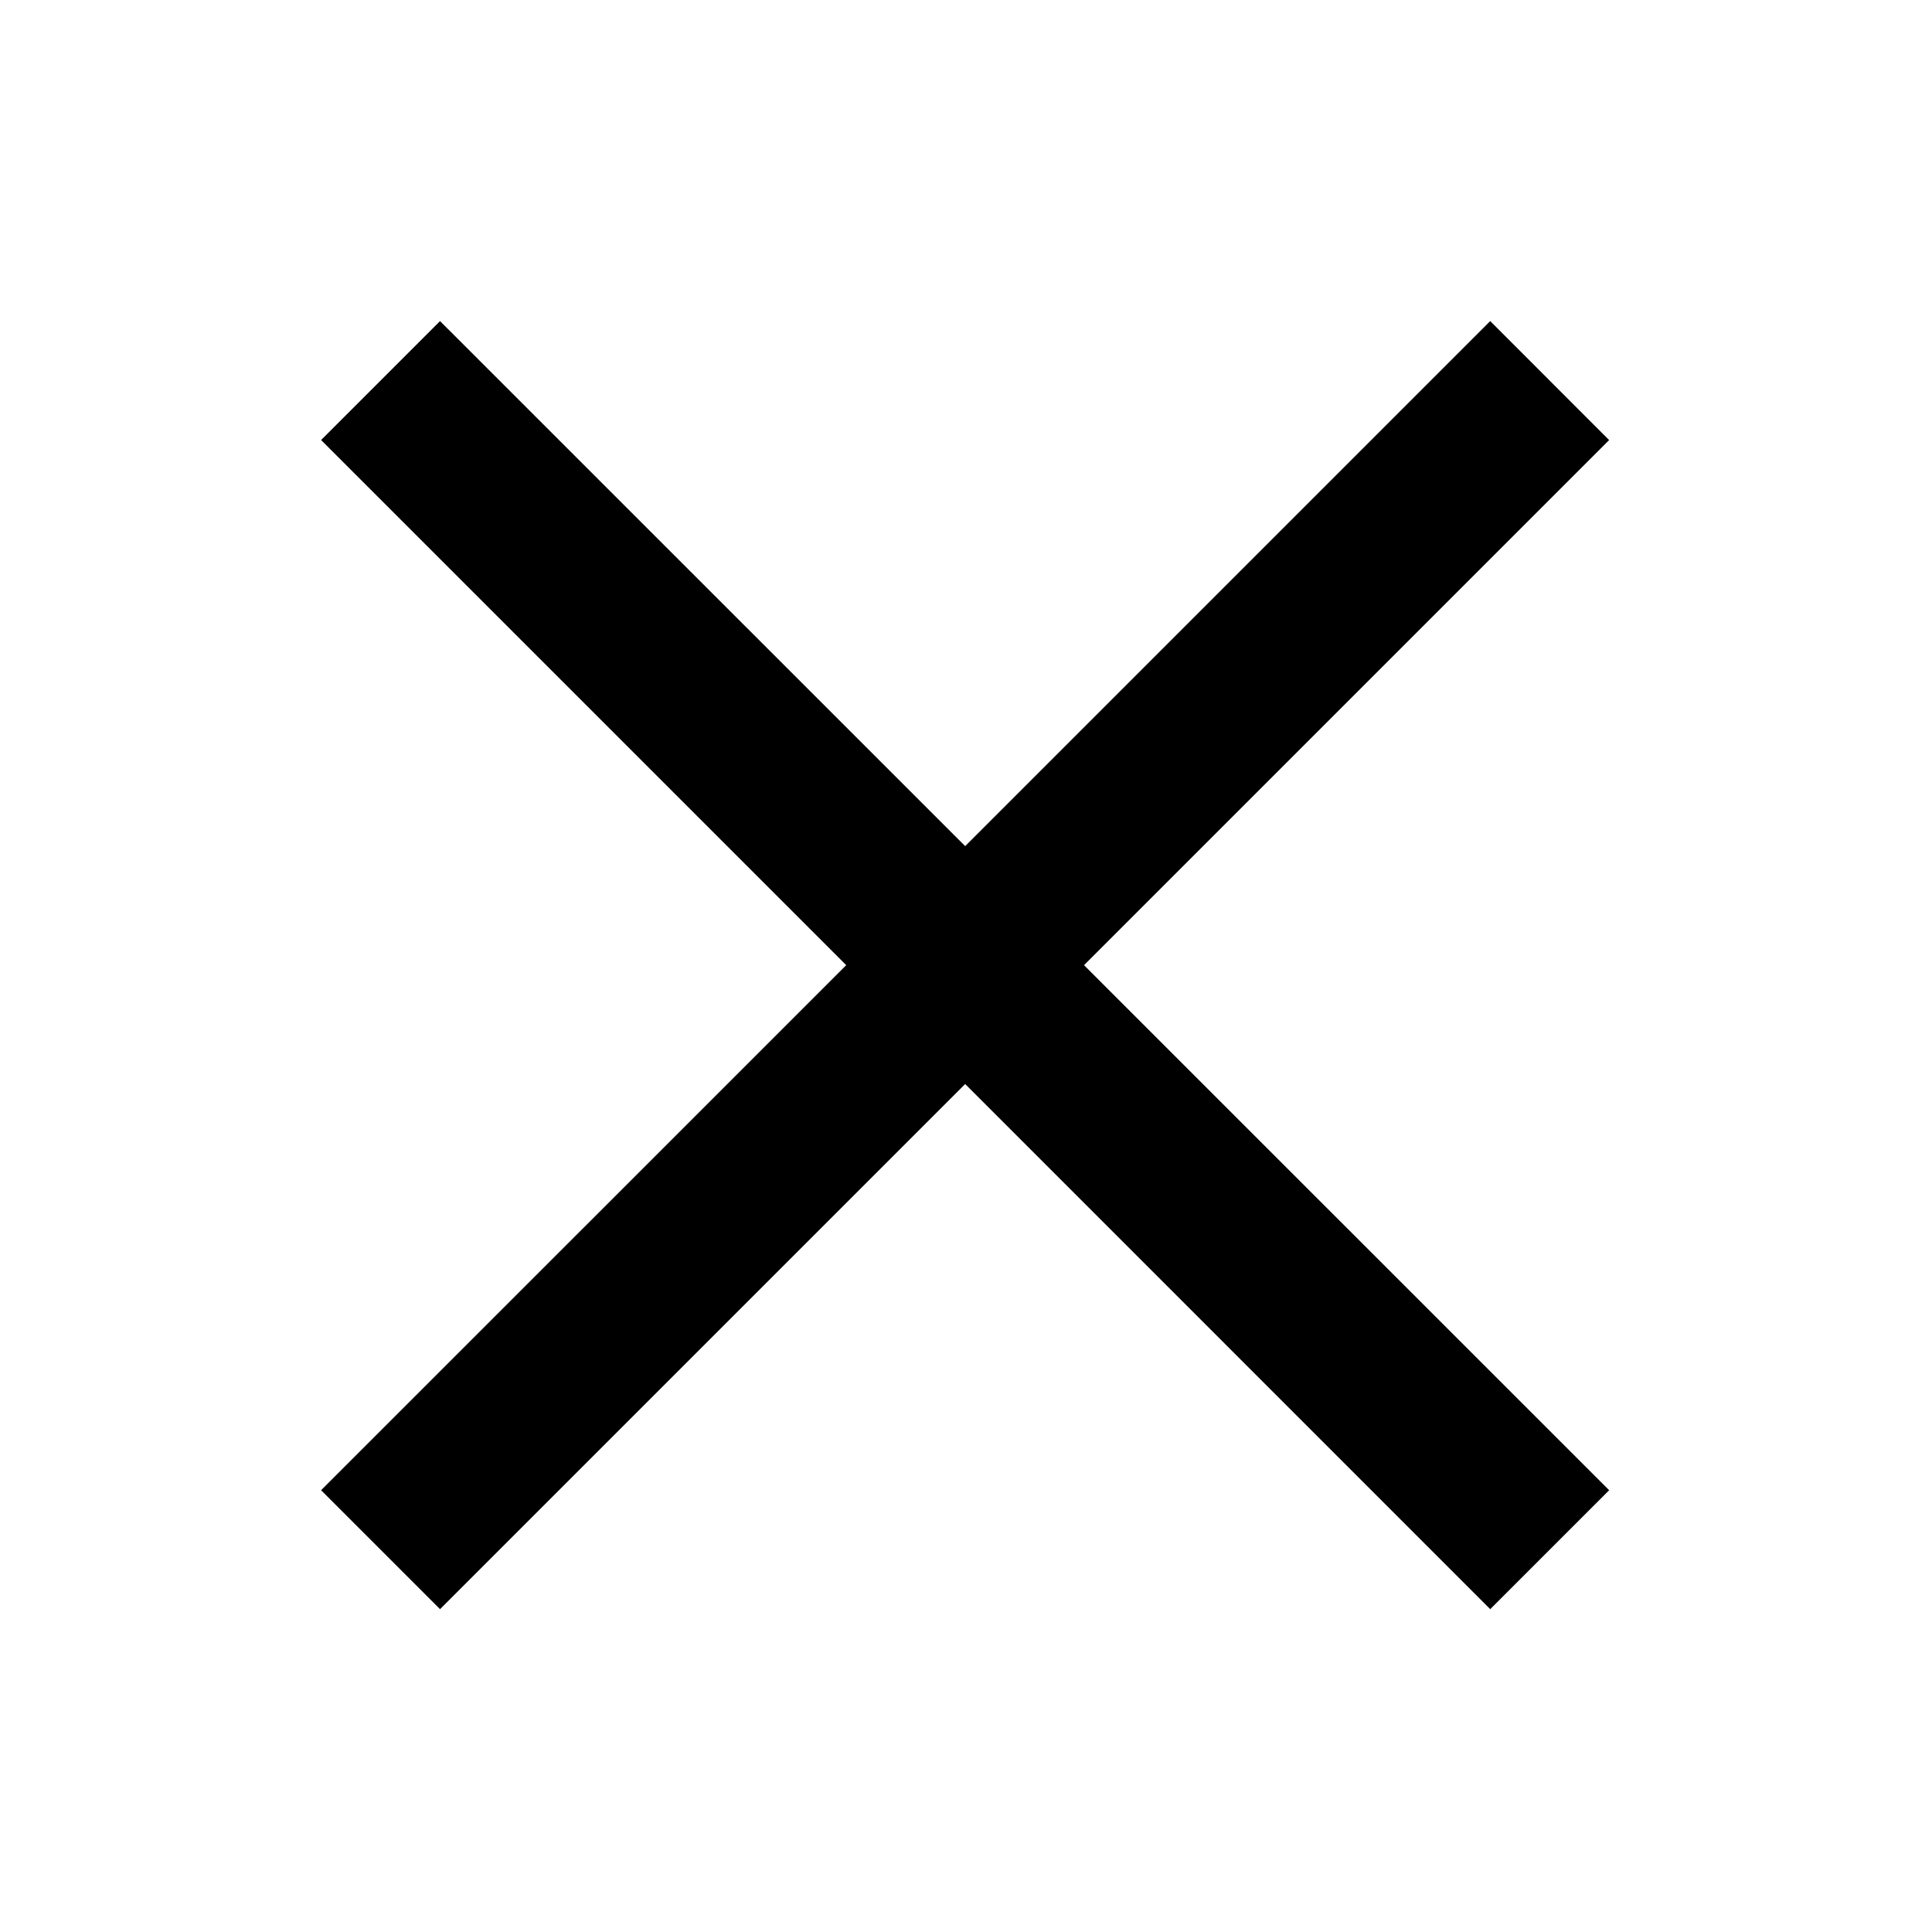
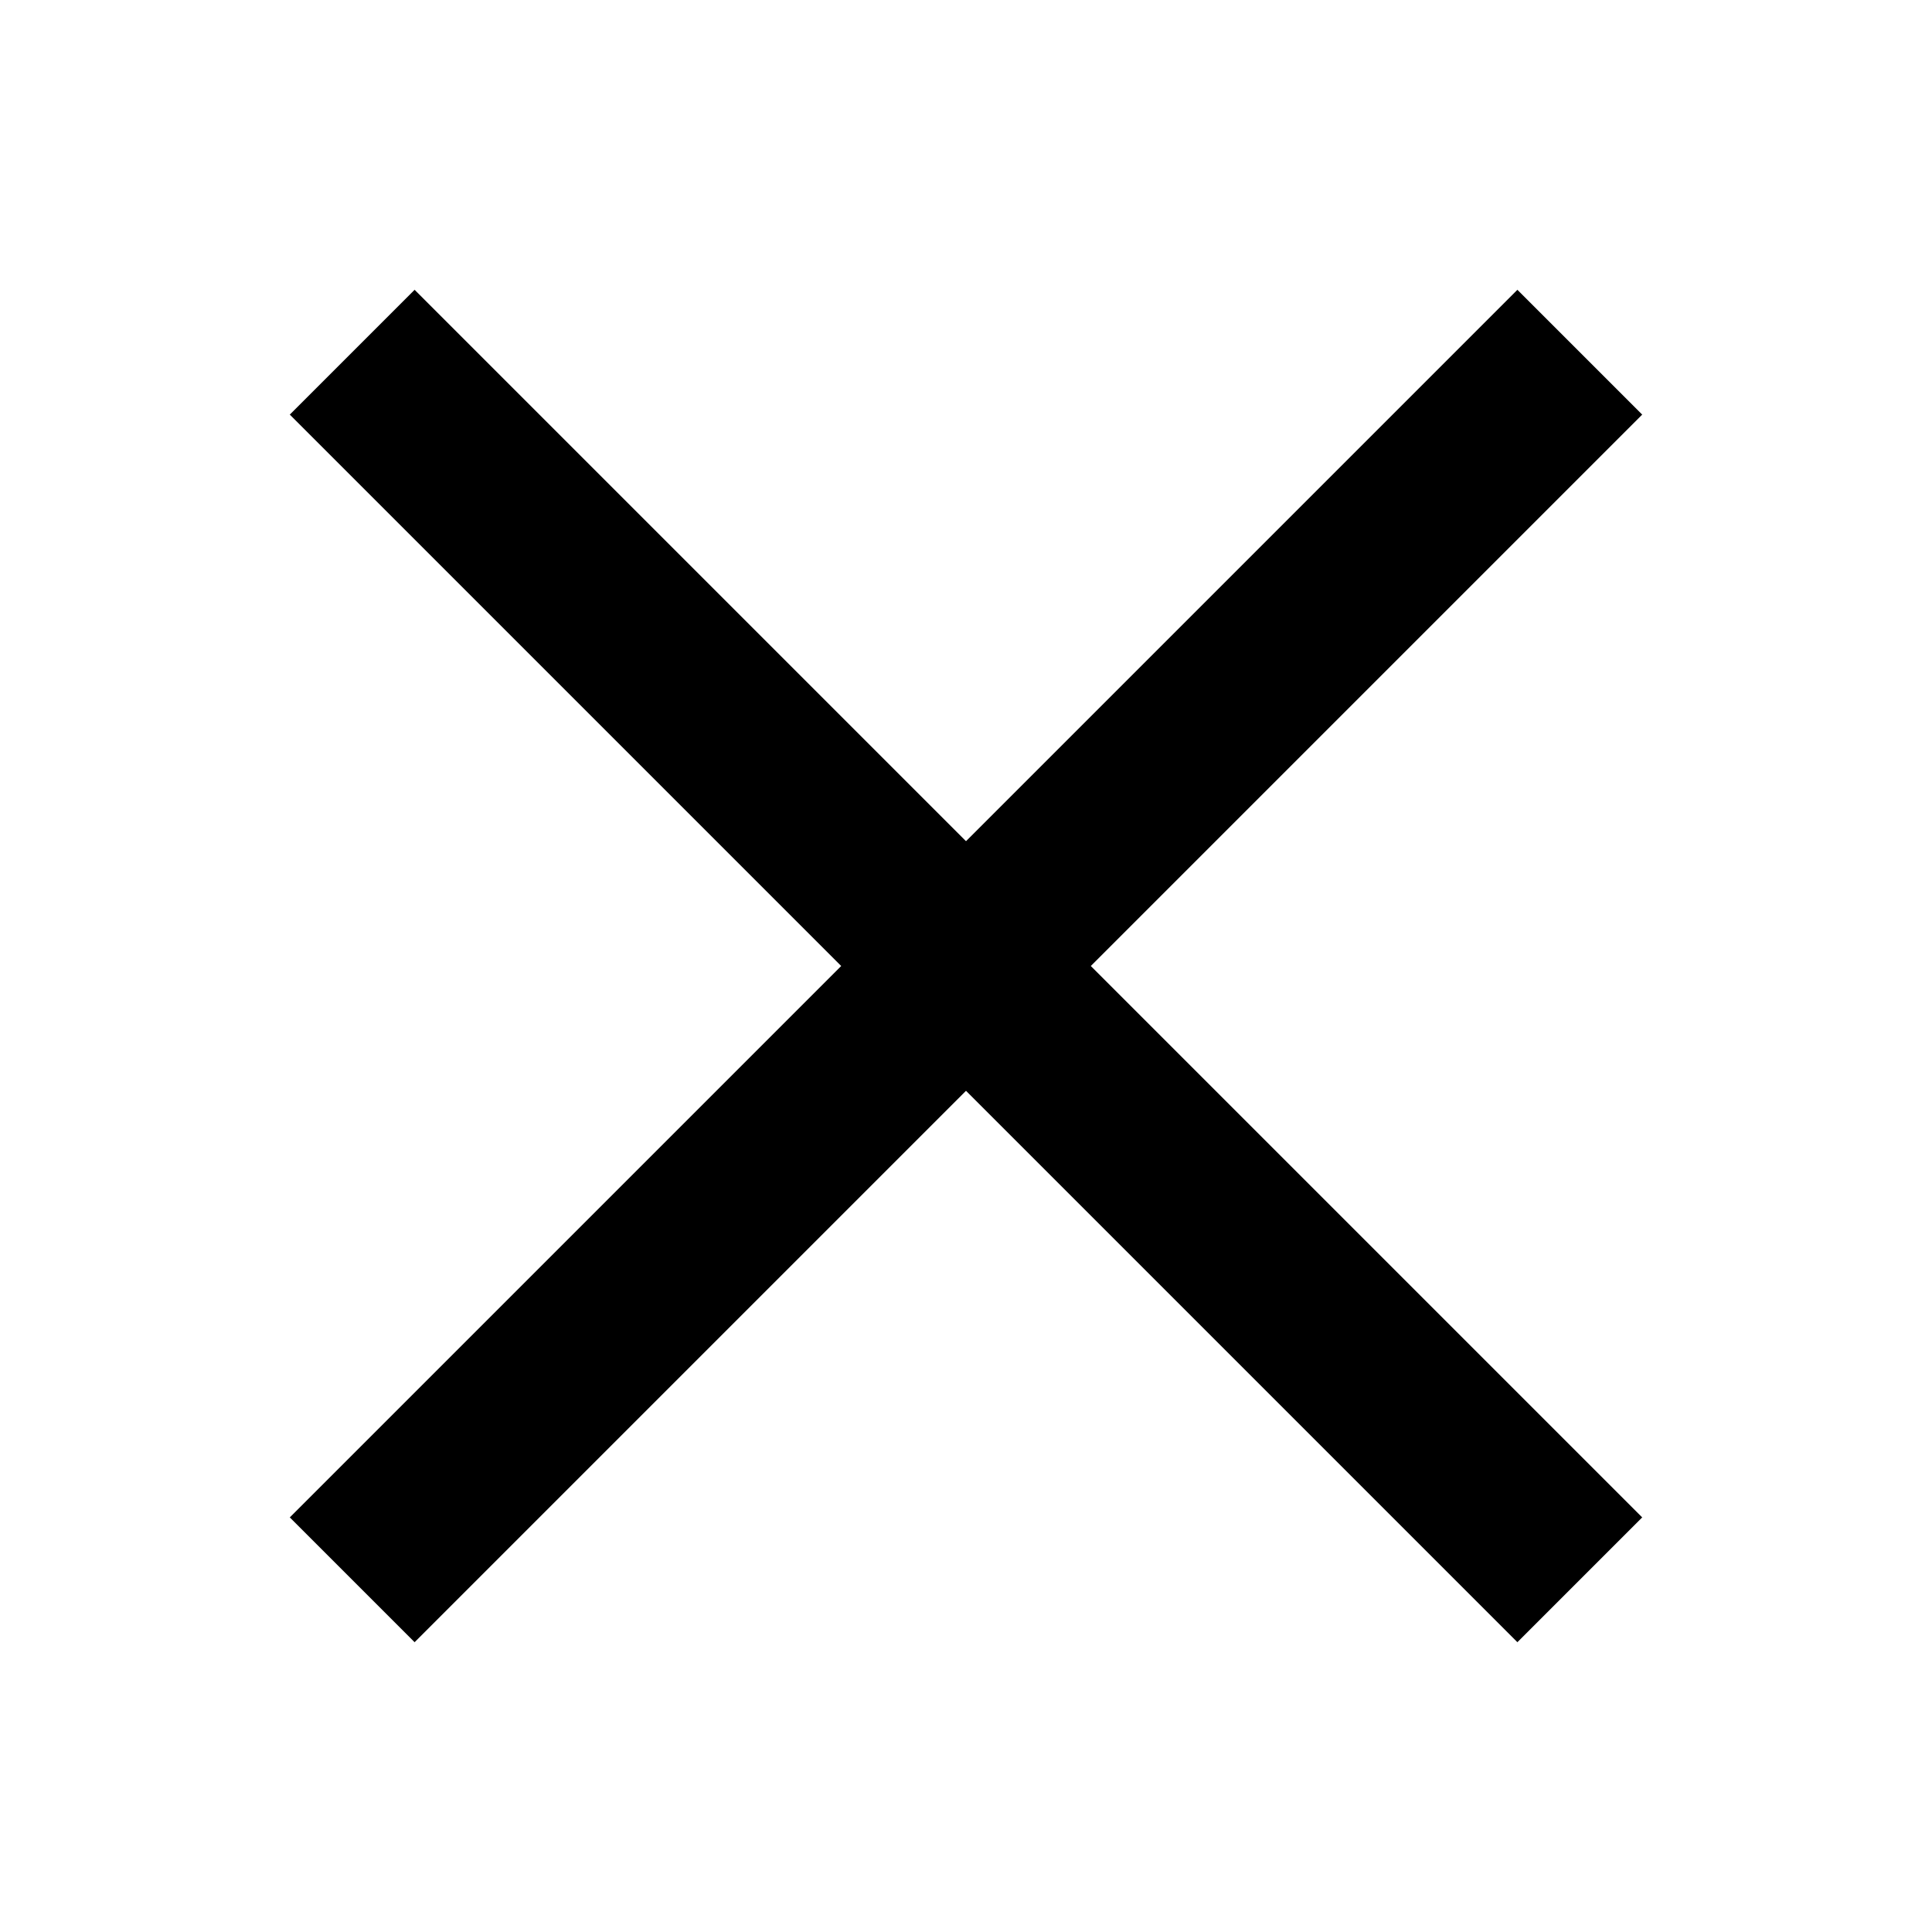
- <svg xmlns="http://www.w3.org/2000/svg" width="21" height="21" fill="none">
-   <path fill="#000" d="M17.49 4.783 16.198 3.49l-5.707 5.707-5.708-5.707L3.49 4.783l5.708 5.708-5.708 5.707 1.293 1.293 5.708-5.708 5.707 5.708 1.293-1.293-5.708-5.707 5.708-5.708Z" />
+ <svg xmlns="http://www.w3.org/2000/svg" width="20" height="20" fill="currentColor" viewBox="0 0 20 20">
+   <path d="M17 4.292 15.708 3 10 8.708 4.292 3 3 4.292 8.708 10 3 15.708 4.292 17 10 11.292 15.708 17 17 15.708 11.292 10 17 4.292Z" />
</svg>
